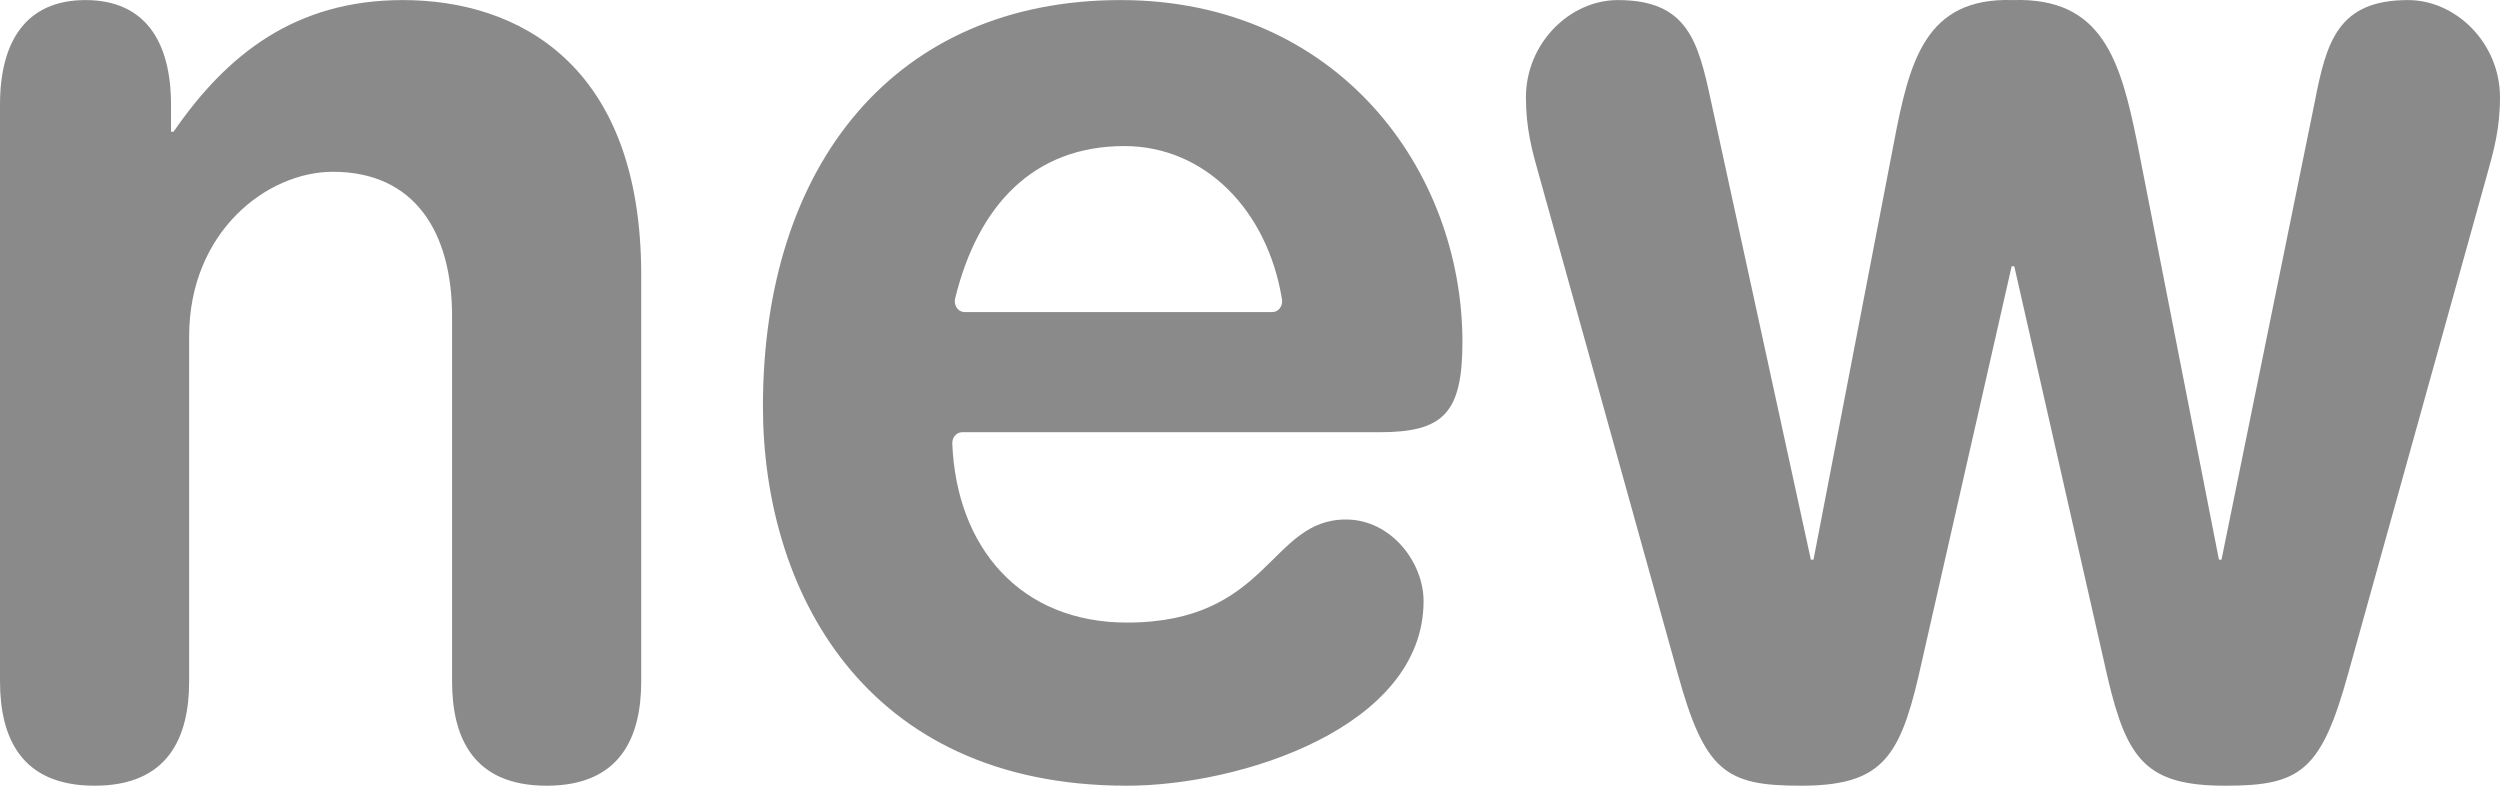
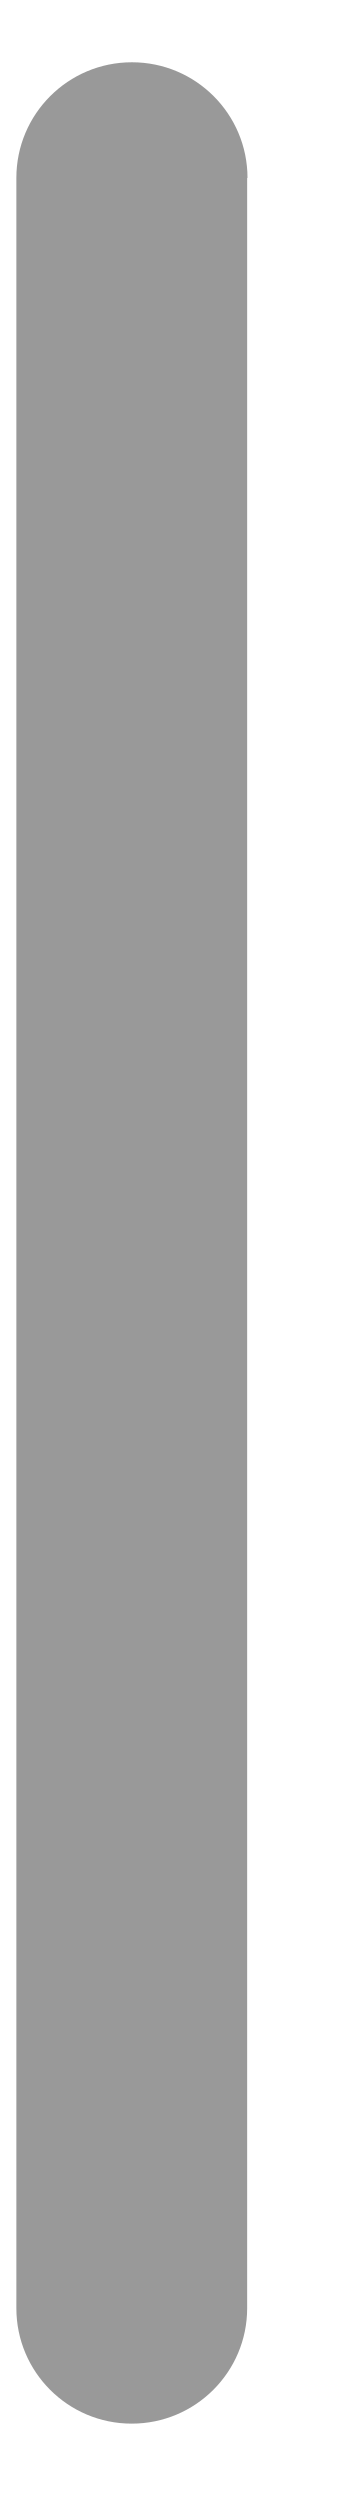
- <svg xmlns="http://www.w3.org/2000/svg" version="1.1" width="35px" height="11px">
-   <g transform="matrix(1 0 0 1 -1004 -468 )">
-     <path d="M 8.977 3.848  C 8.977 0.883  7.236 0.001  5.64 0.001  C 4.135 0.001  3.174 0.763  2.43 1.844  L 2.394 1.844  L 2.394 1.464  C 2.394 0.582  2.031 0.001  1.197 0.001  C 0.363 0.001  0 0.582  0 1.464  L 0 9.537  C 0 10.319  0.29 11  1.324 11  C 2.358 11  2.648 10.319  2.648 9.537  L 2.648 4.709  C 2.648 3.247  3.736 2.405  4.661 2.405  C 5.803 2.405  6.329 3.247  6.329 4.429  L 6.329 9.538  C 6.329 10.319  6.619 11  7.653 11  C 8.687 11  8.977 10.319  8.977 9.538  L 8.977 3.848  Z M 20.474 4.789  C 20.474 2.385  18.733 0.001  15.687 0.001  C 12.549 0.001  10.681 2.285  10.681 5.691  C 10.681 8.235  12.078 11  15.777 11  C 17.373 11  19.93 10.178  19.93 8.415  C 19.93 7.874  19.477 7.273  18.842 7.273  C 17.772 7.273  17.772 8.716  15.777 8.716  C 14.289 8.716  13.392 7.67  13.332 6.21  C 13.332 6.207  13.332 6.205  13.332 6.203  C 13.332 6.119  13.393 6.052  13.469 6.051  L 19.313 6.051  C 20.202 6.051  20.474 5.791  20.474 4.789  Z M 13.504 4.369  C 13.428 4.369  13.367 4.301  13.367 4.217  C 13.367 4.204  13.369 4.191  13.372 4.178  C 13.693 2.866  14.477 2.045  15.741 2.045  C 16.867 2.045  17.745 2.941  17.948 4.192  C 17.963 4.284  17.898 4.369  17.813 4.369  L 13.504 4.369  Z M 35 1.364  C 35 0.602  34.383 0.001  33.712 0.001  C 32.733 0.001  32.57 0.582  32.407 1.424  L 31.101 7.835  L 31.065 7.835  L 29.922 2.005  C 29.687 0.843  29.433 -0.039  28.181 0.001  C 26.948 -0.039  26.731 0.863  26.513 2.005  L 25.389 7.835  L 25.352 7.835  L 23.956 1.424  C 23.775 0.582  23.63 0.001  22.65 0.001  C 21.979 0.001  21.363 0.602  21.363 1.364  C 21.363 1.804  21.453 2.125  21.544 2.445  L 23.484 9.417  C 23.865 10.8  24.155 11  25.207 11  C 26.313 11  26.585 10.639  26.857 9.477  L 28.163 3.728  L 28.2 3.728  L 29.505 9.477  C 29.777 10.639  30.049 11  31.155 11  C 32.207 11  32.497 10.8  32.878 9.417  L 34.819 2.445  C 34.909 2.125  35 1.804  35 1.364  Z " fill-rule="nonzero" fill="#8a8a8a" stroke="none" transform="matrix(1 0 0 1 1004 468 )" />
+ <svg xmlns="http://www.w3.org/2000/svg" version="1.1" width="3px" height="22px">
+   <g transform="matrix(1 0 0 1 -77 -466 )">
+     <path d="M 2.175 1.566  L 2.178 1.566  C 2.178 1.004  1.723 0.548  1.161 0.548  C 0.599 0.548  0.144 1.004  0.144 1.566  L 0.144 20.312  C 0.144 20.873  0.598 21.328  1.159 21.328  C 1.72 21.328  2.175 20.873  2.175 20.312  L 2.175 1.566  Z " fill-rule="nonzero" fill="#999999" stroke="none" transform="matrix(1 0 0 1 77 466 )" />
  </g>
</svg>
